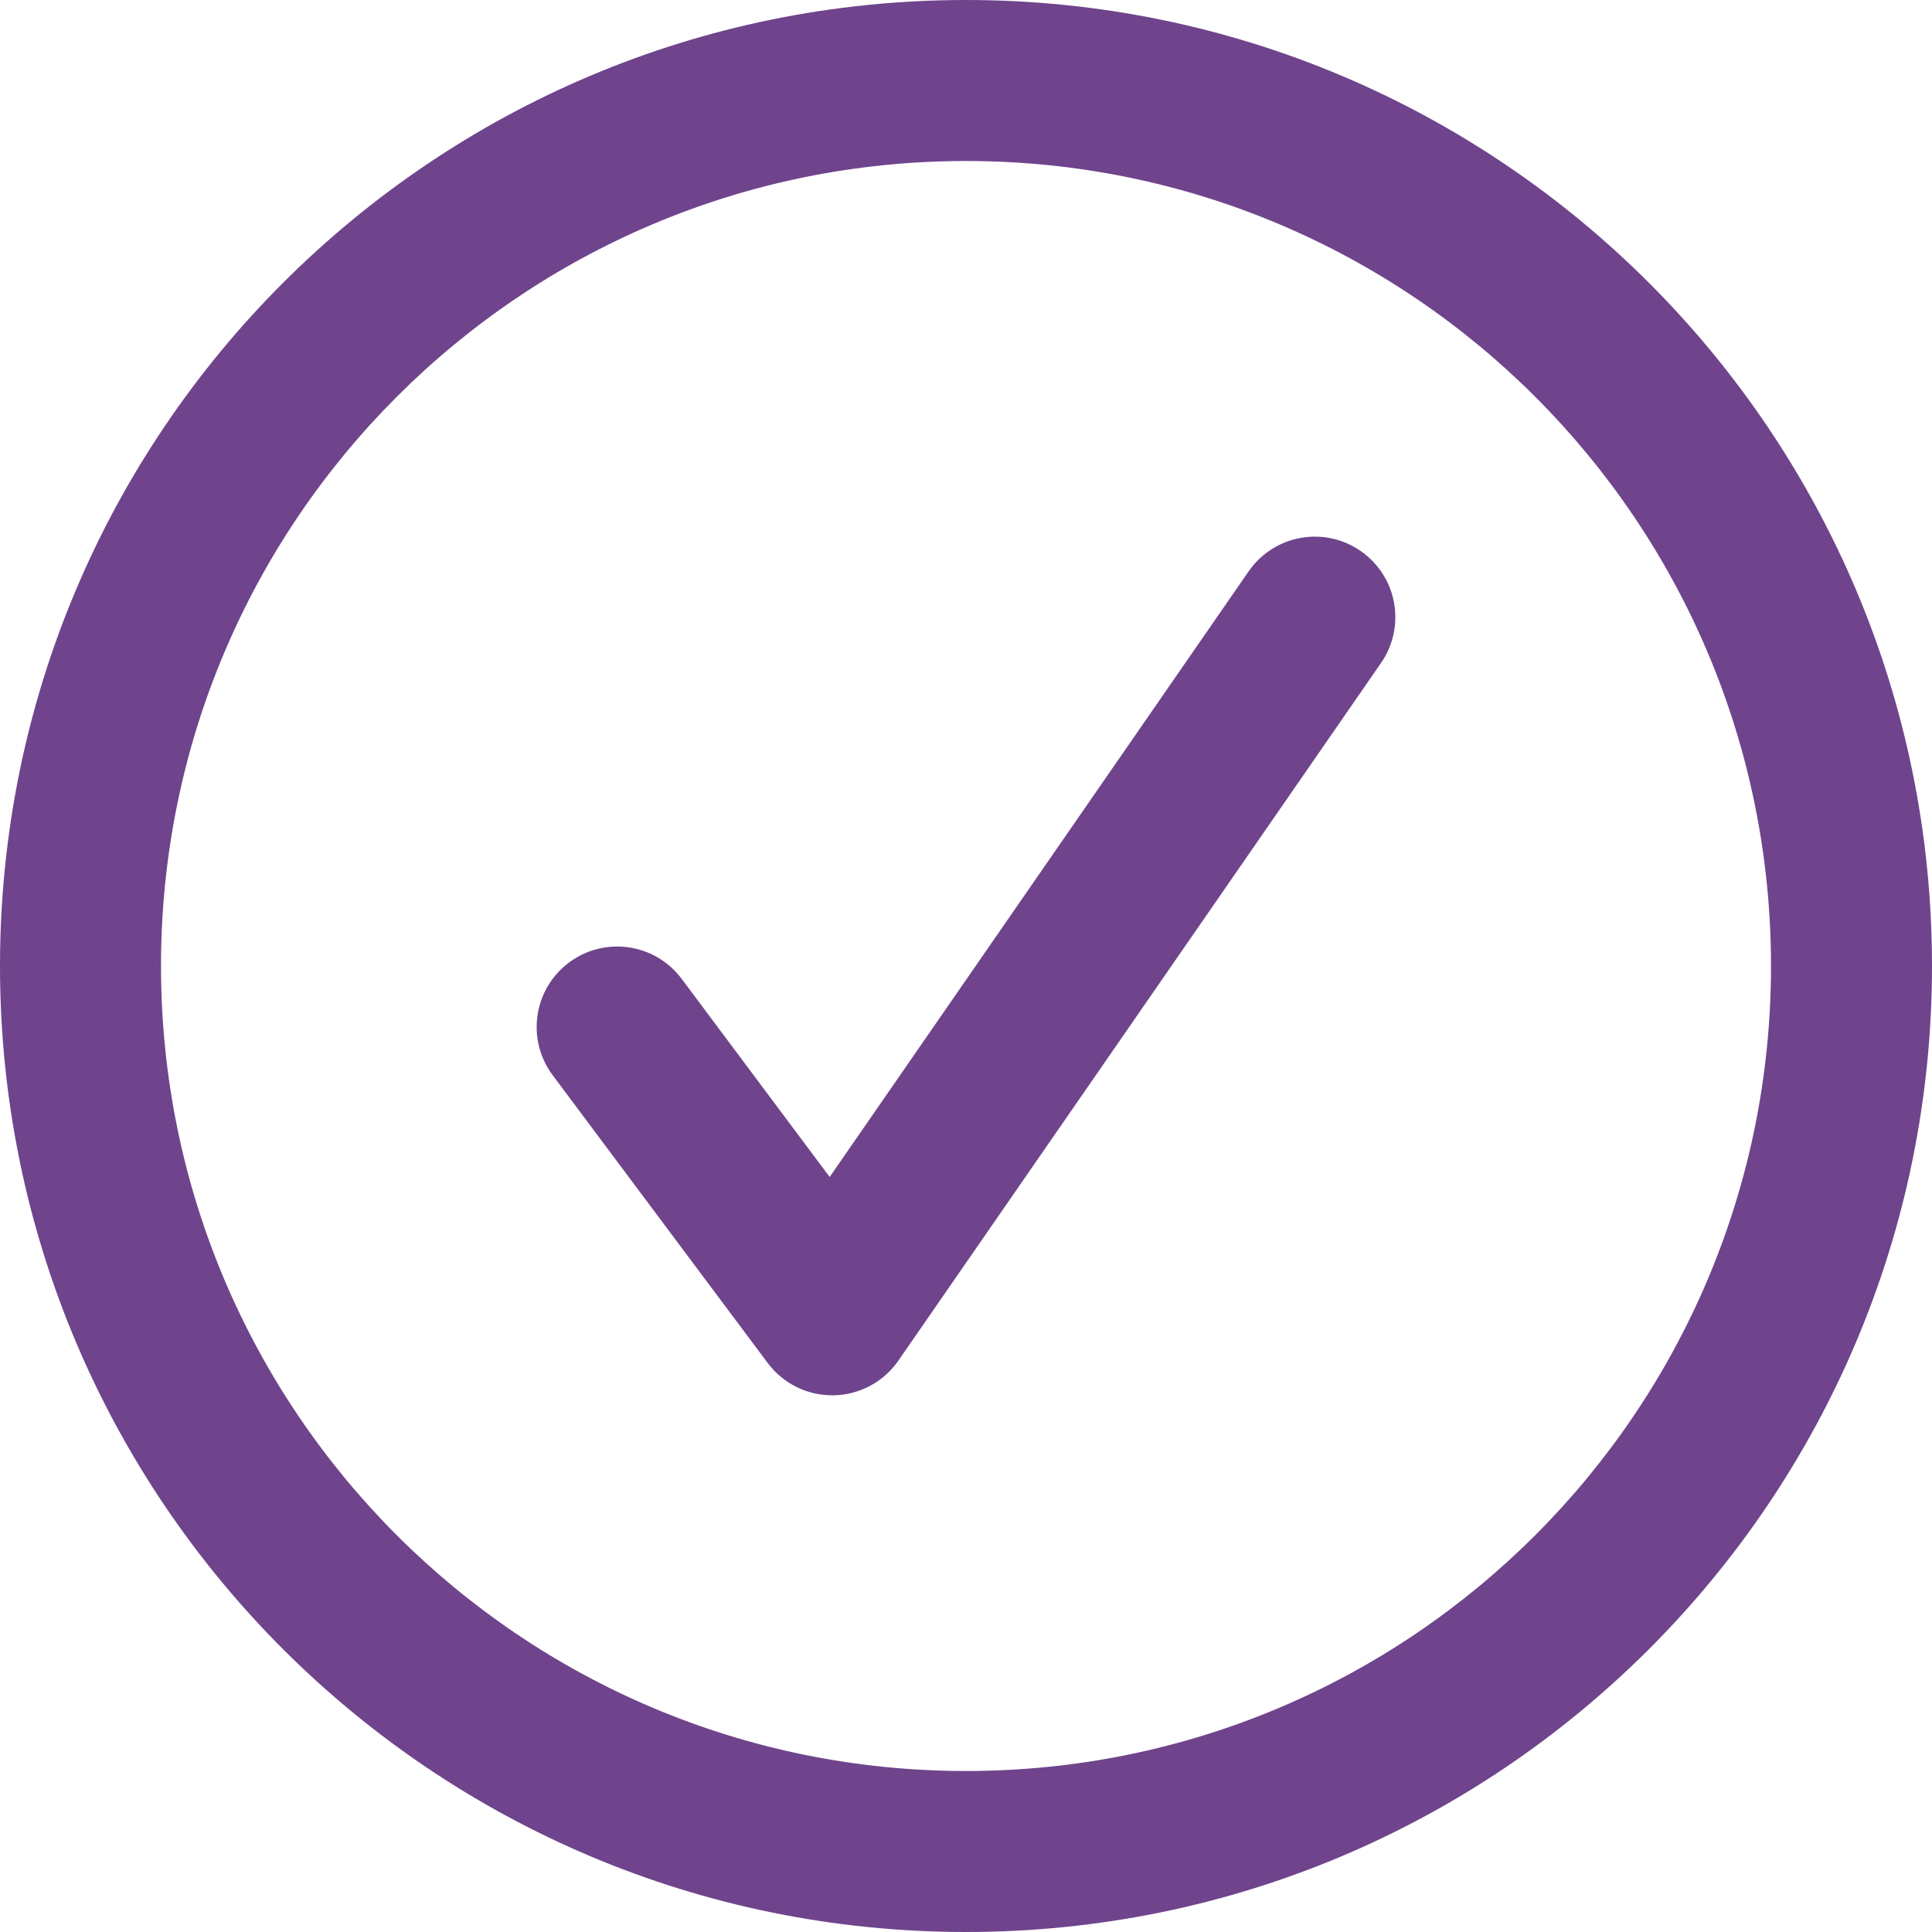
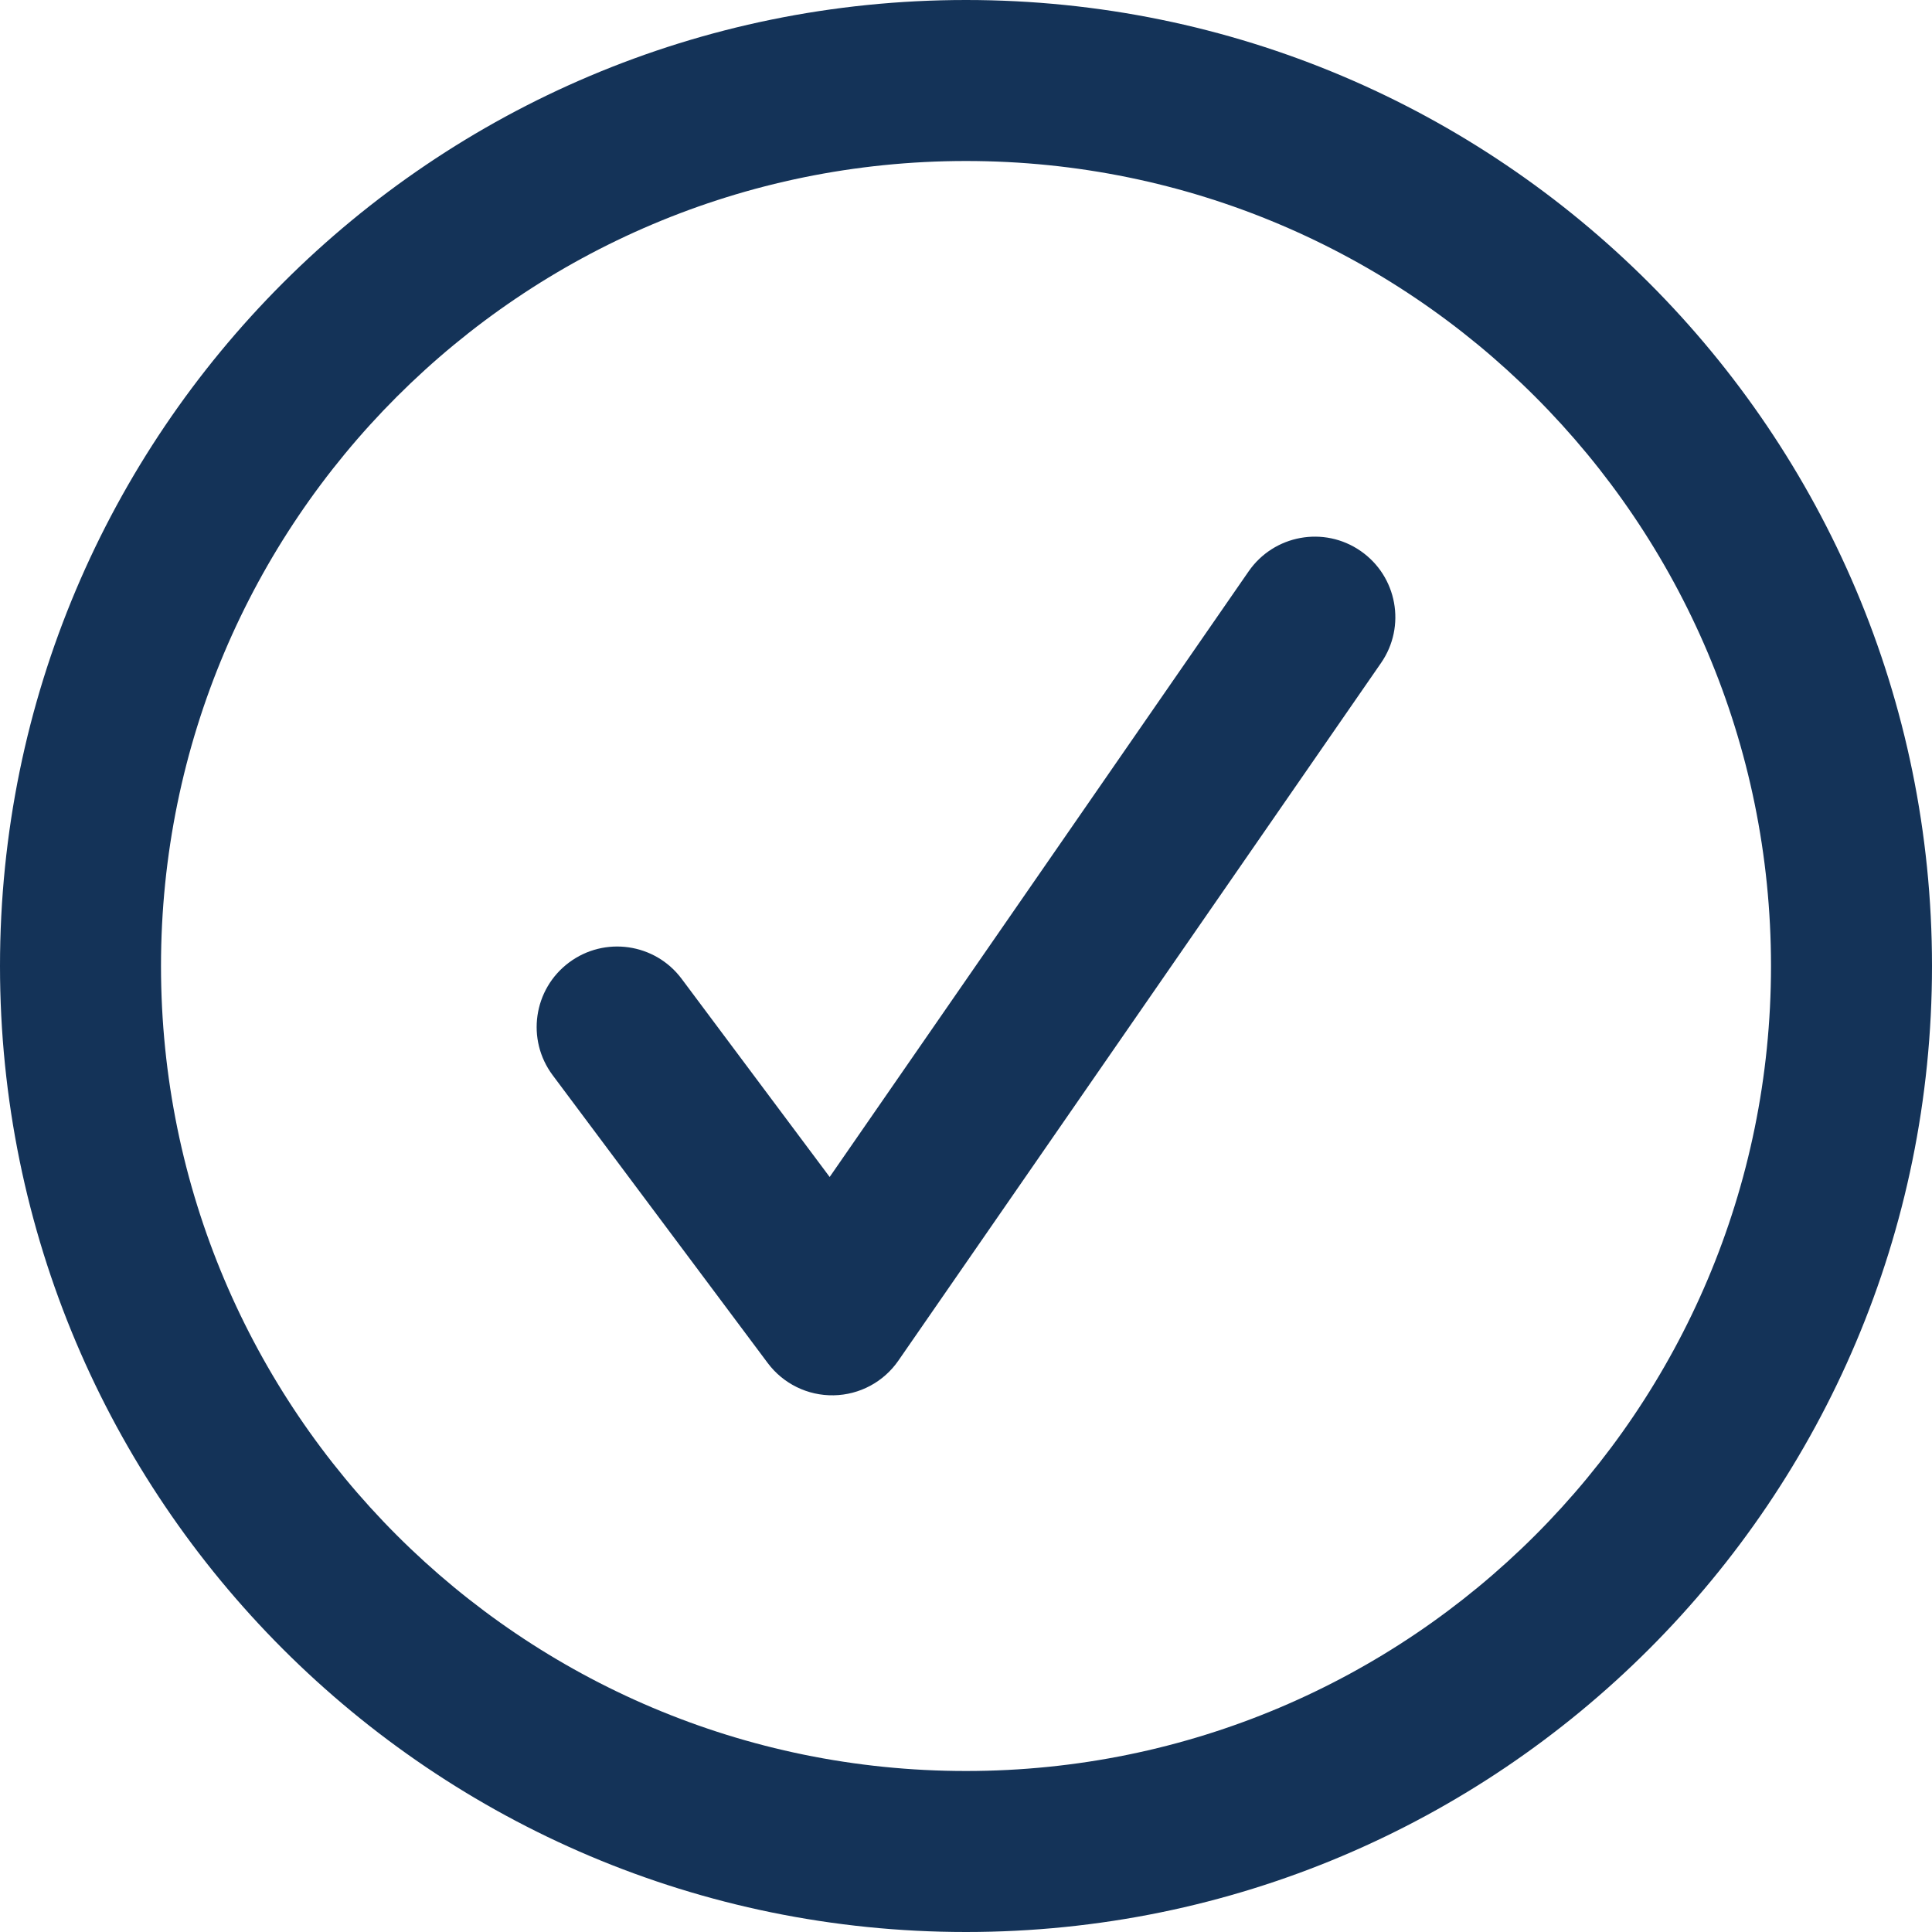
<svg xmlns="http://www.w3.org/2000/svg" width="39" height="39" viewBox="0 0 39 39" fill="none">
-   <path id="Vector (Stroke)" fill-rule="evenodd" clip-rule="evenodd" d="M19.5 3.25C10.525 3.25 3.25 10.525 3.25 19.5C3.25 28.475 10.525 35.75 19.5 35.75C28.475 35.75 35.75 28.475 35.75 19.5C35.75 10.525 28.475 3.25 19.5 3.25ZM0 19.5C0 8.73 8.73 0 19.5 0C30.27 0 39 8.73 39 19.5C39 30.27 30.27 39 19.5 39C8.73 39 0 30.27 0 19.5ZM27.466 11.122C28.204 11.633 28.389 12.645 27.878 13.383L18.135 27.466C17.838 27.896 17.352 28.157 16.829 28.166C16.306 28.176 15.81 27.933 15.497 27.514L11.156 21.704C10.619 20.985 10.767 19.967 11.486 19.43C12.205 18.893 13.223 19.04 13.76 19.759L16.748 23.759L25.205 11.534C25.716 10.796 26.728 10.611 27.466 11.122Z" fill="#6F448C" />
+   <path id="Vector (Stroke)" fill-rule="evenodd" clip-rule="evenodd" d="M19.5 3.25C10.525 3.25 3.25 10.525 3.25 19.5C3.25 28.475 10.525 35.75 19.5 35.75C28.475 35.75 35.75 28.475 35.75 19.5C35.75 10.525 28.475 3.25 19.5 3.25ZM0 19.5C0 8.73 8.73 0 19.5 0C30.27 0 39 8.73 39 19.5C39 30.27 30.27 39 19.5 39C8.73 39 0 30.27 0 19.5ZM27.466 11.122C28.204 11.633 28.389 12.645 27.878 13.383L18.135 27.466C17.838 27.896 17.352 28.157 16.829 28.166C16.306 28.176 15.81 27.933 15.497 27.514L11.156 21.704C10.619 20.985 10.767 19.967 11.486 19.43C12.205 18.893 13.223 19.04 13.76 19.759L16.748 23.759L25.205 11.534C25.716 10.796 26.728 10.611 27.466 11.122Z" fill="#143358" />
</svg>
